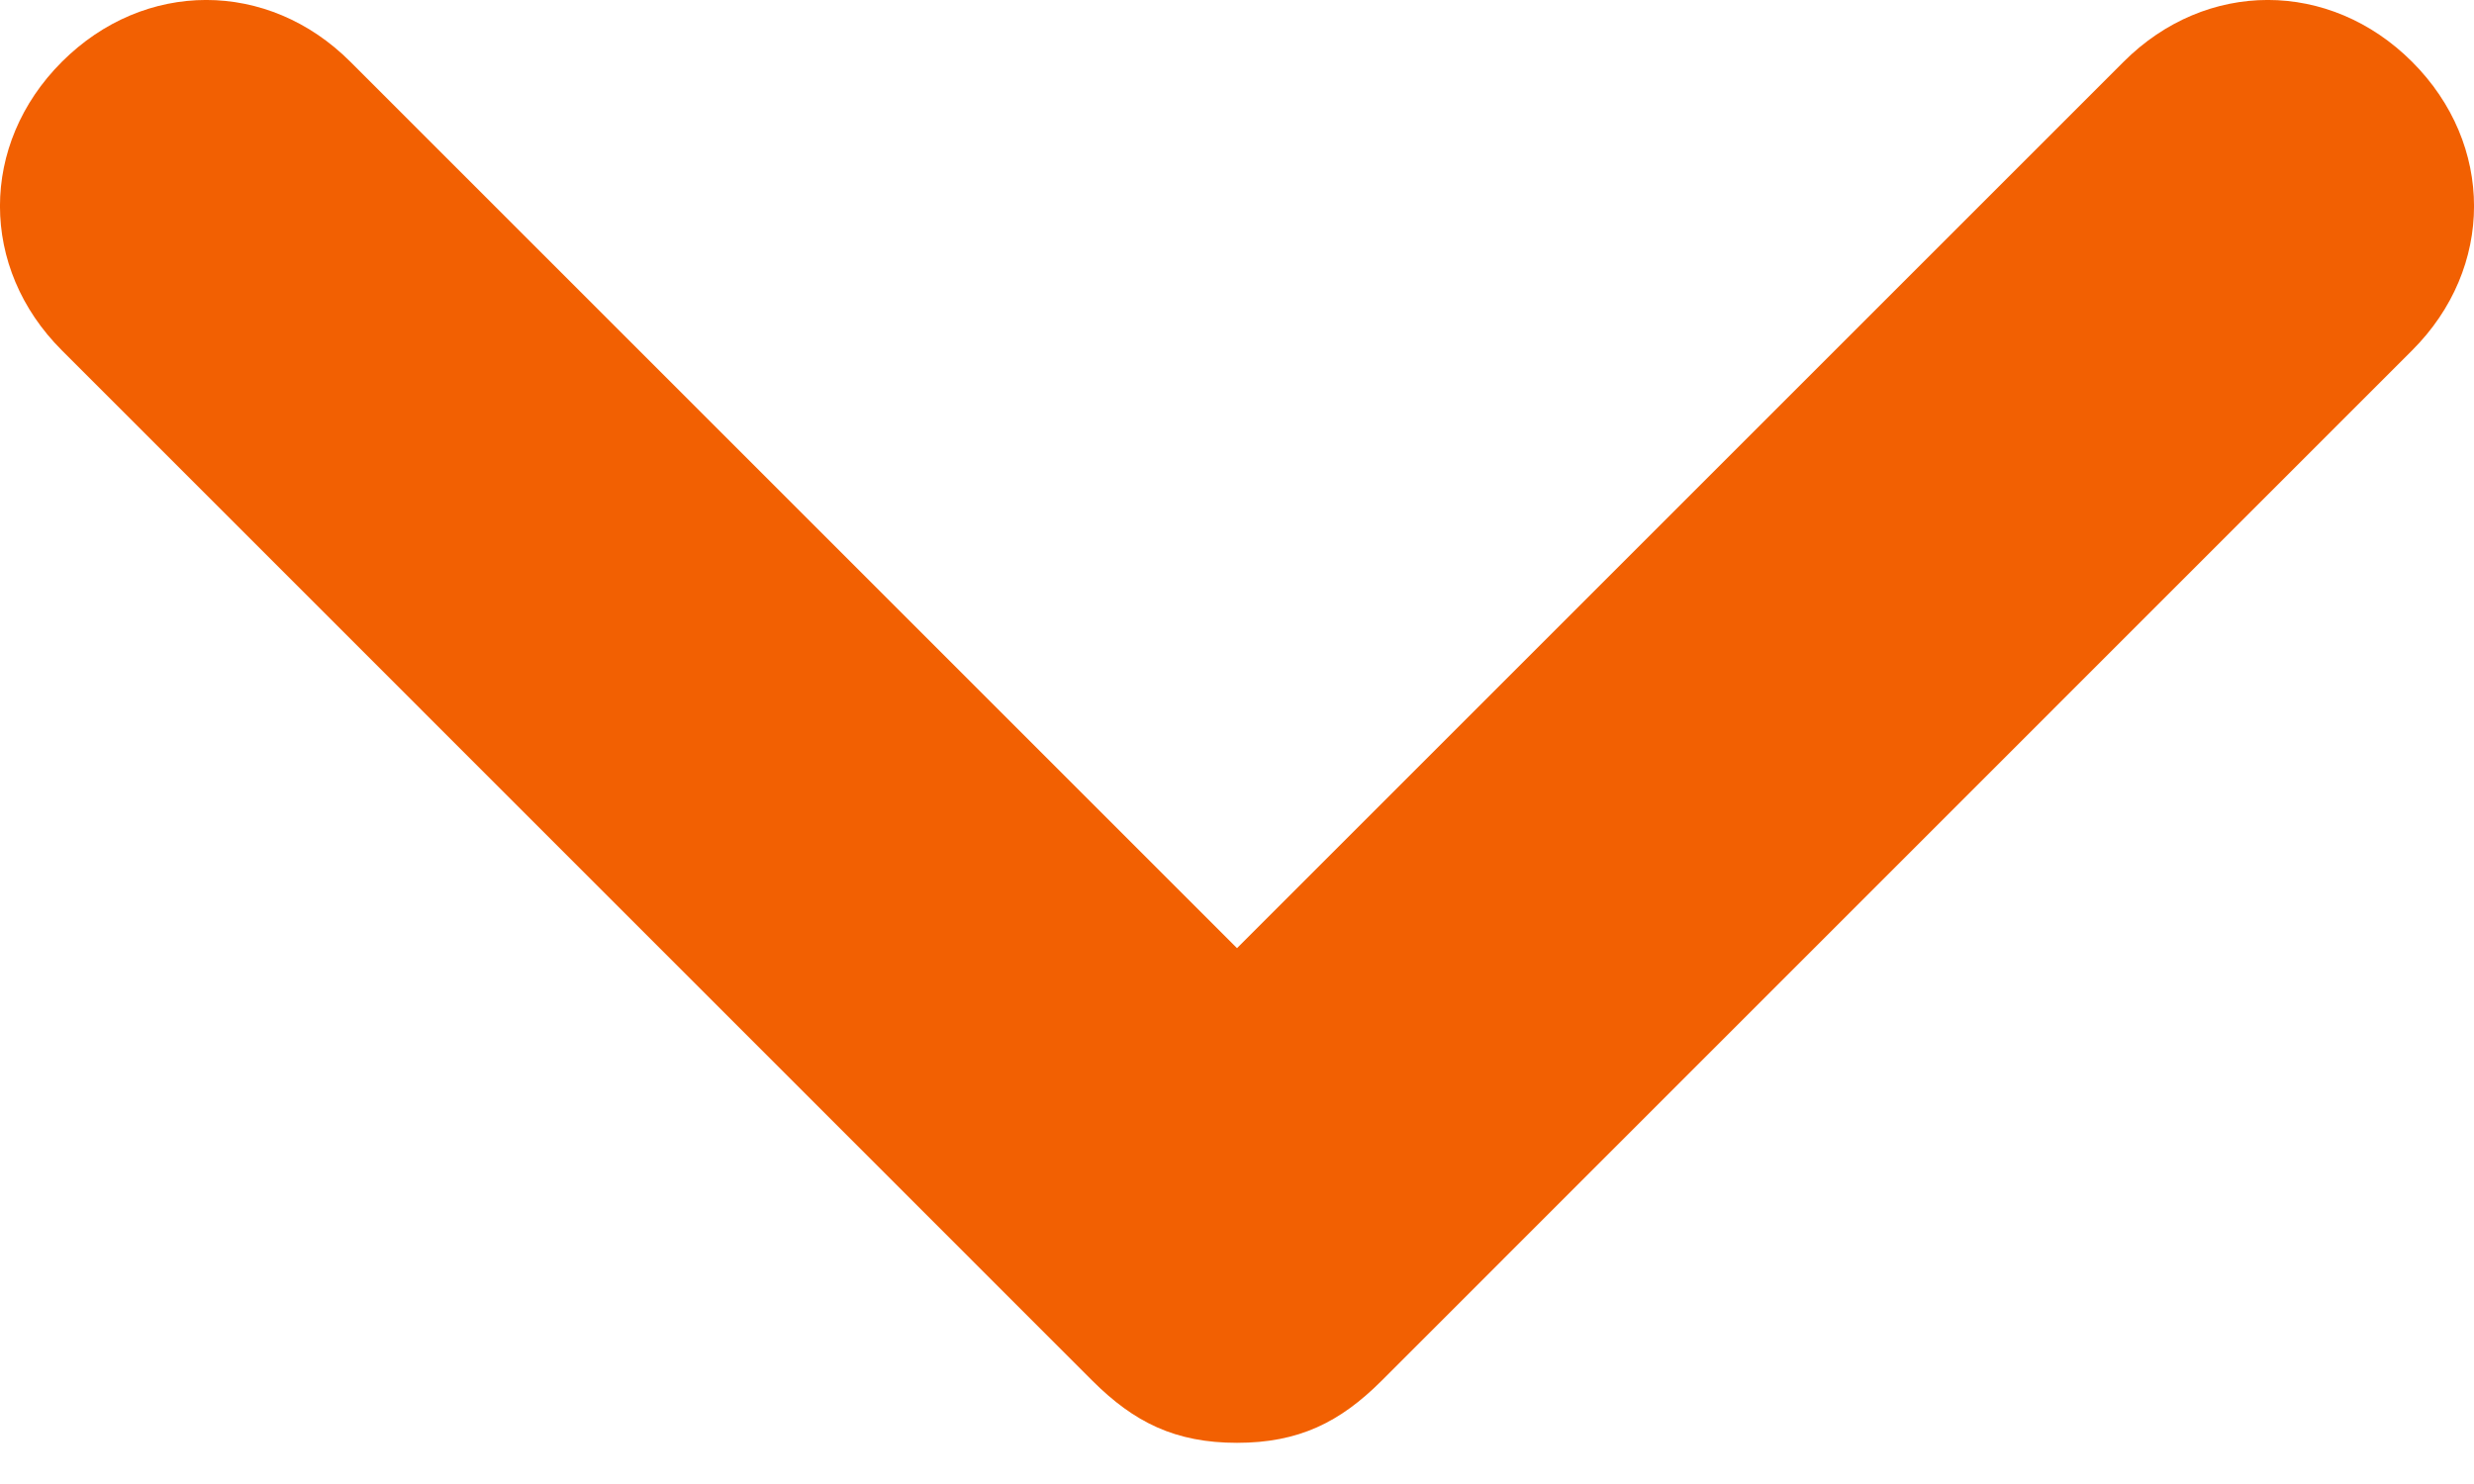
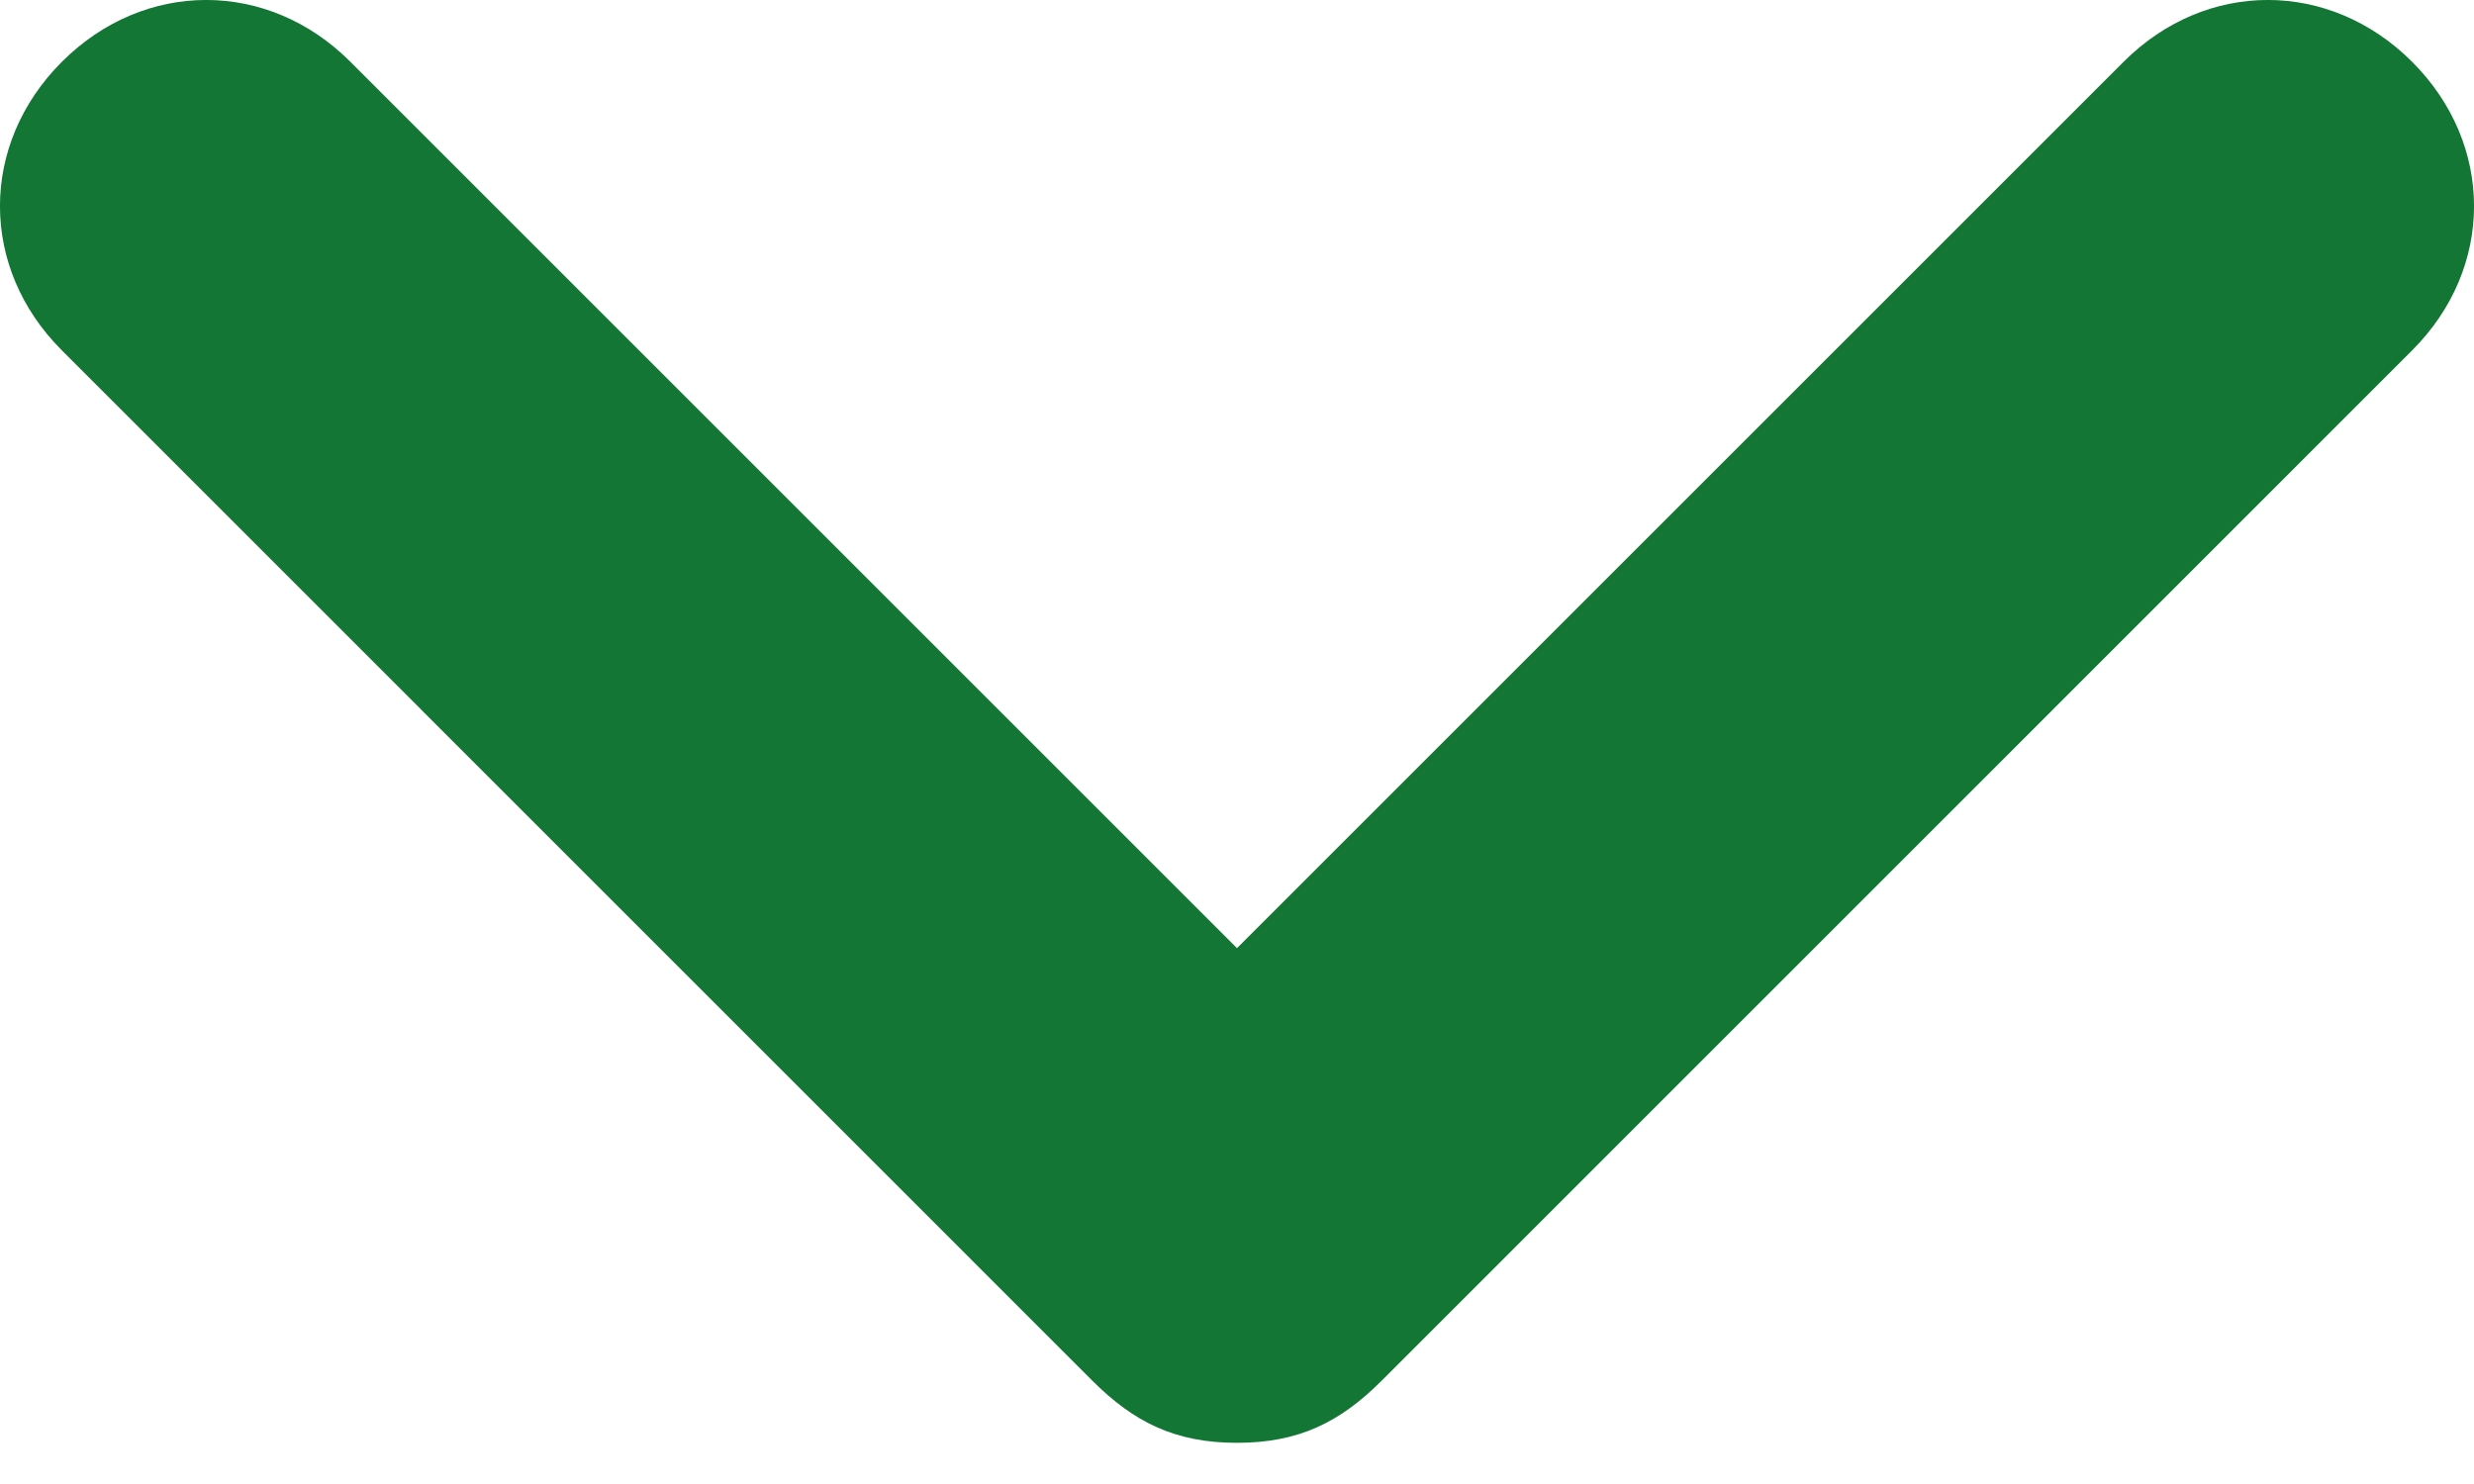
<svg xmlns="http://www.w3.org/2000/svg" width="20px" height="12px" viewBox="0 0 20 12" version="1.1">
  <defs />
  <g id="Down" stroke="none" stroke-width="1" fill="none" fill-rule="evenodd" transform="translate(-13, -18)">
-     <path d="M23,29.667 C22.5,29.667 22.167,29.5 21.833,29.167 L13.5,20.833 C12.833,20.167 12.833,19.167 13.5,18.5 C14.167,17.833 15.167,17.833 15.833,18.5 L23,25.667 L30.167,18.5 C30.833,17.833 31.833,17.833 32.5,18.5 C33.167,19.167 33.167,20.167 32.5,20.833 L24.167,29.167 C23.833,29.5 23.5,29.667 23,29.667 Z" id="ico-scroll-down" fill="#F26002" fill-rule="nonzero" />
+     <path d="M23,29.667 C22.5,29.667 22.167,29.5 21.833,29.167 L13.5,20.833 C12.833,20.167 12.833,19.167 13.5,18.5 C14.167,17.833 15.167,17.833 15.833,18.5 L23,25.667 L30.167,18.5 C30.833,17.833 31.833,17.833 32.5,18.5 C33.167,19.167 33.167,20.167 32.5,20.833 L24.167,29.167 C23.833,29.5 23.5,29.667 23,29.667 Z" id="ico-scroll-down" fill="#137634" fill-rule="nonzero" />
  </g>
</svg>
